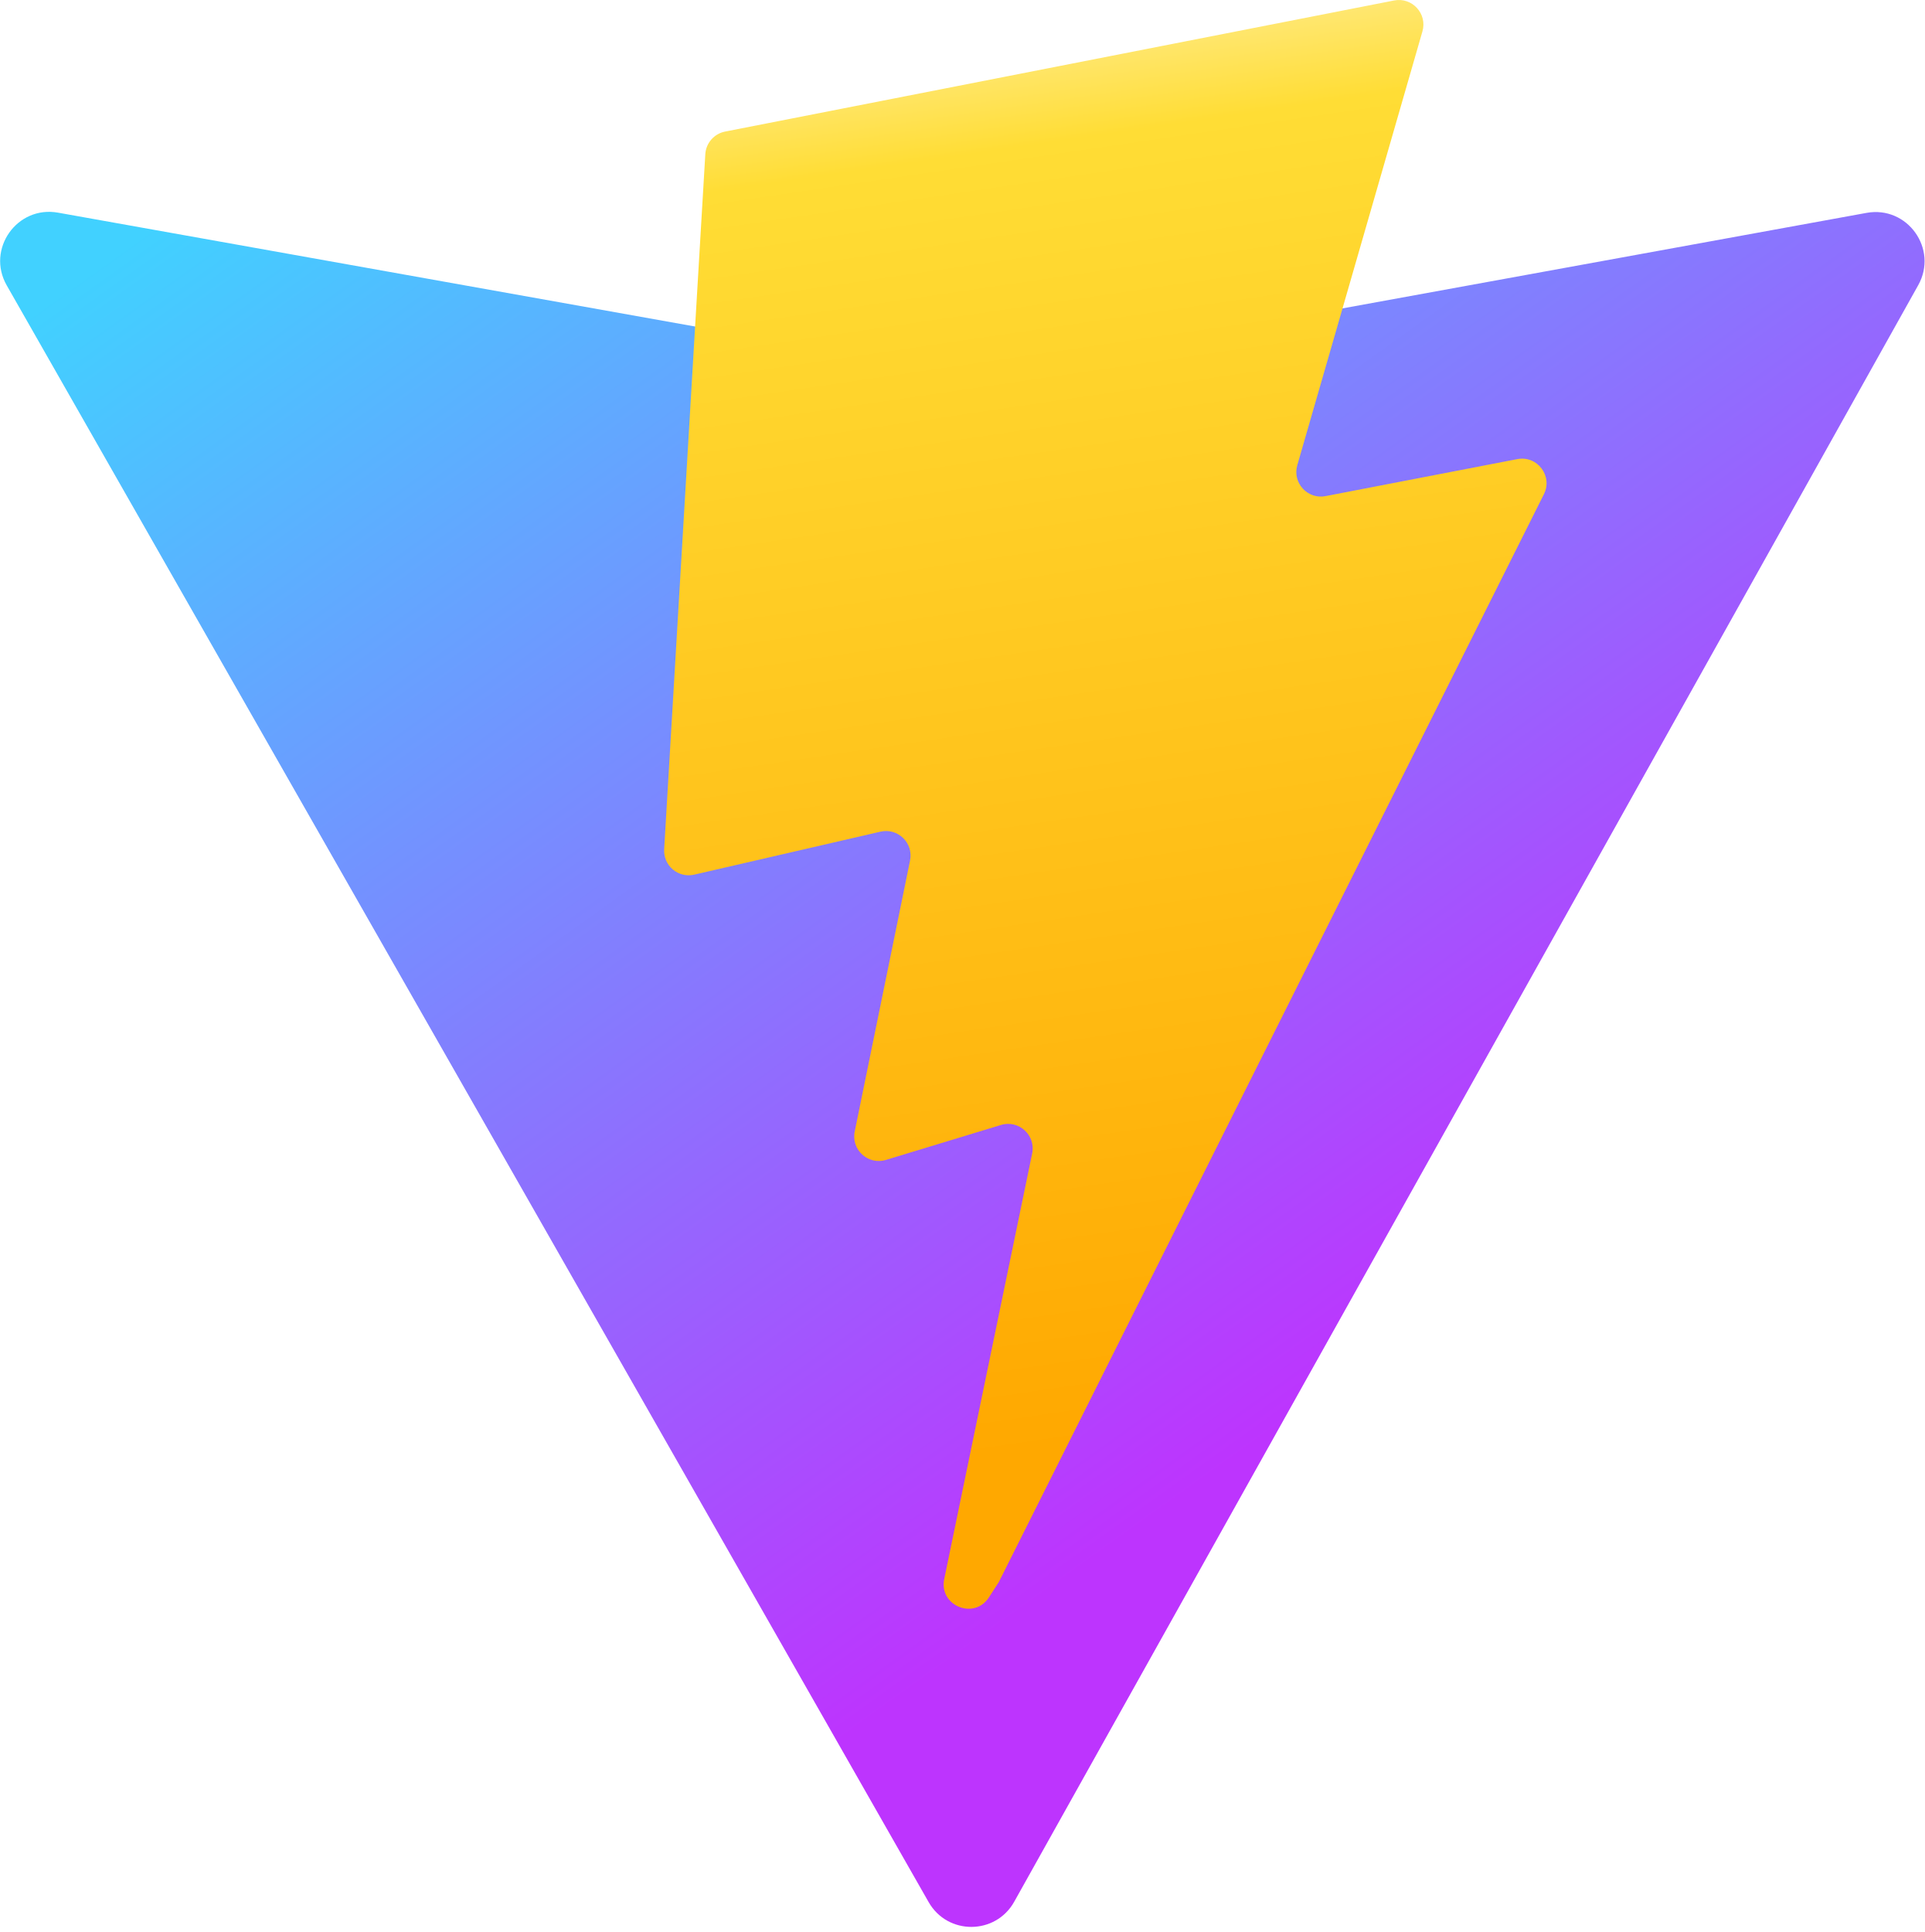
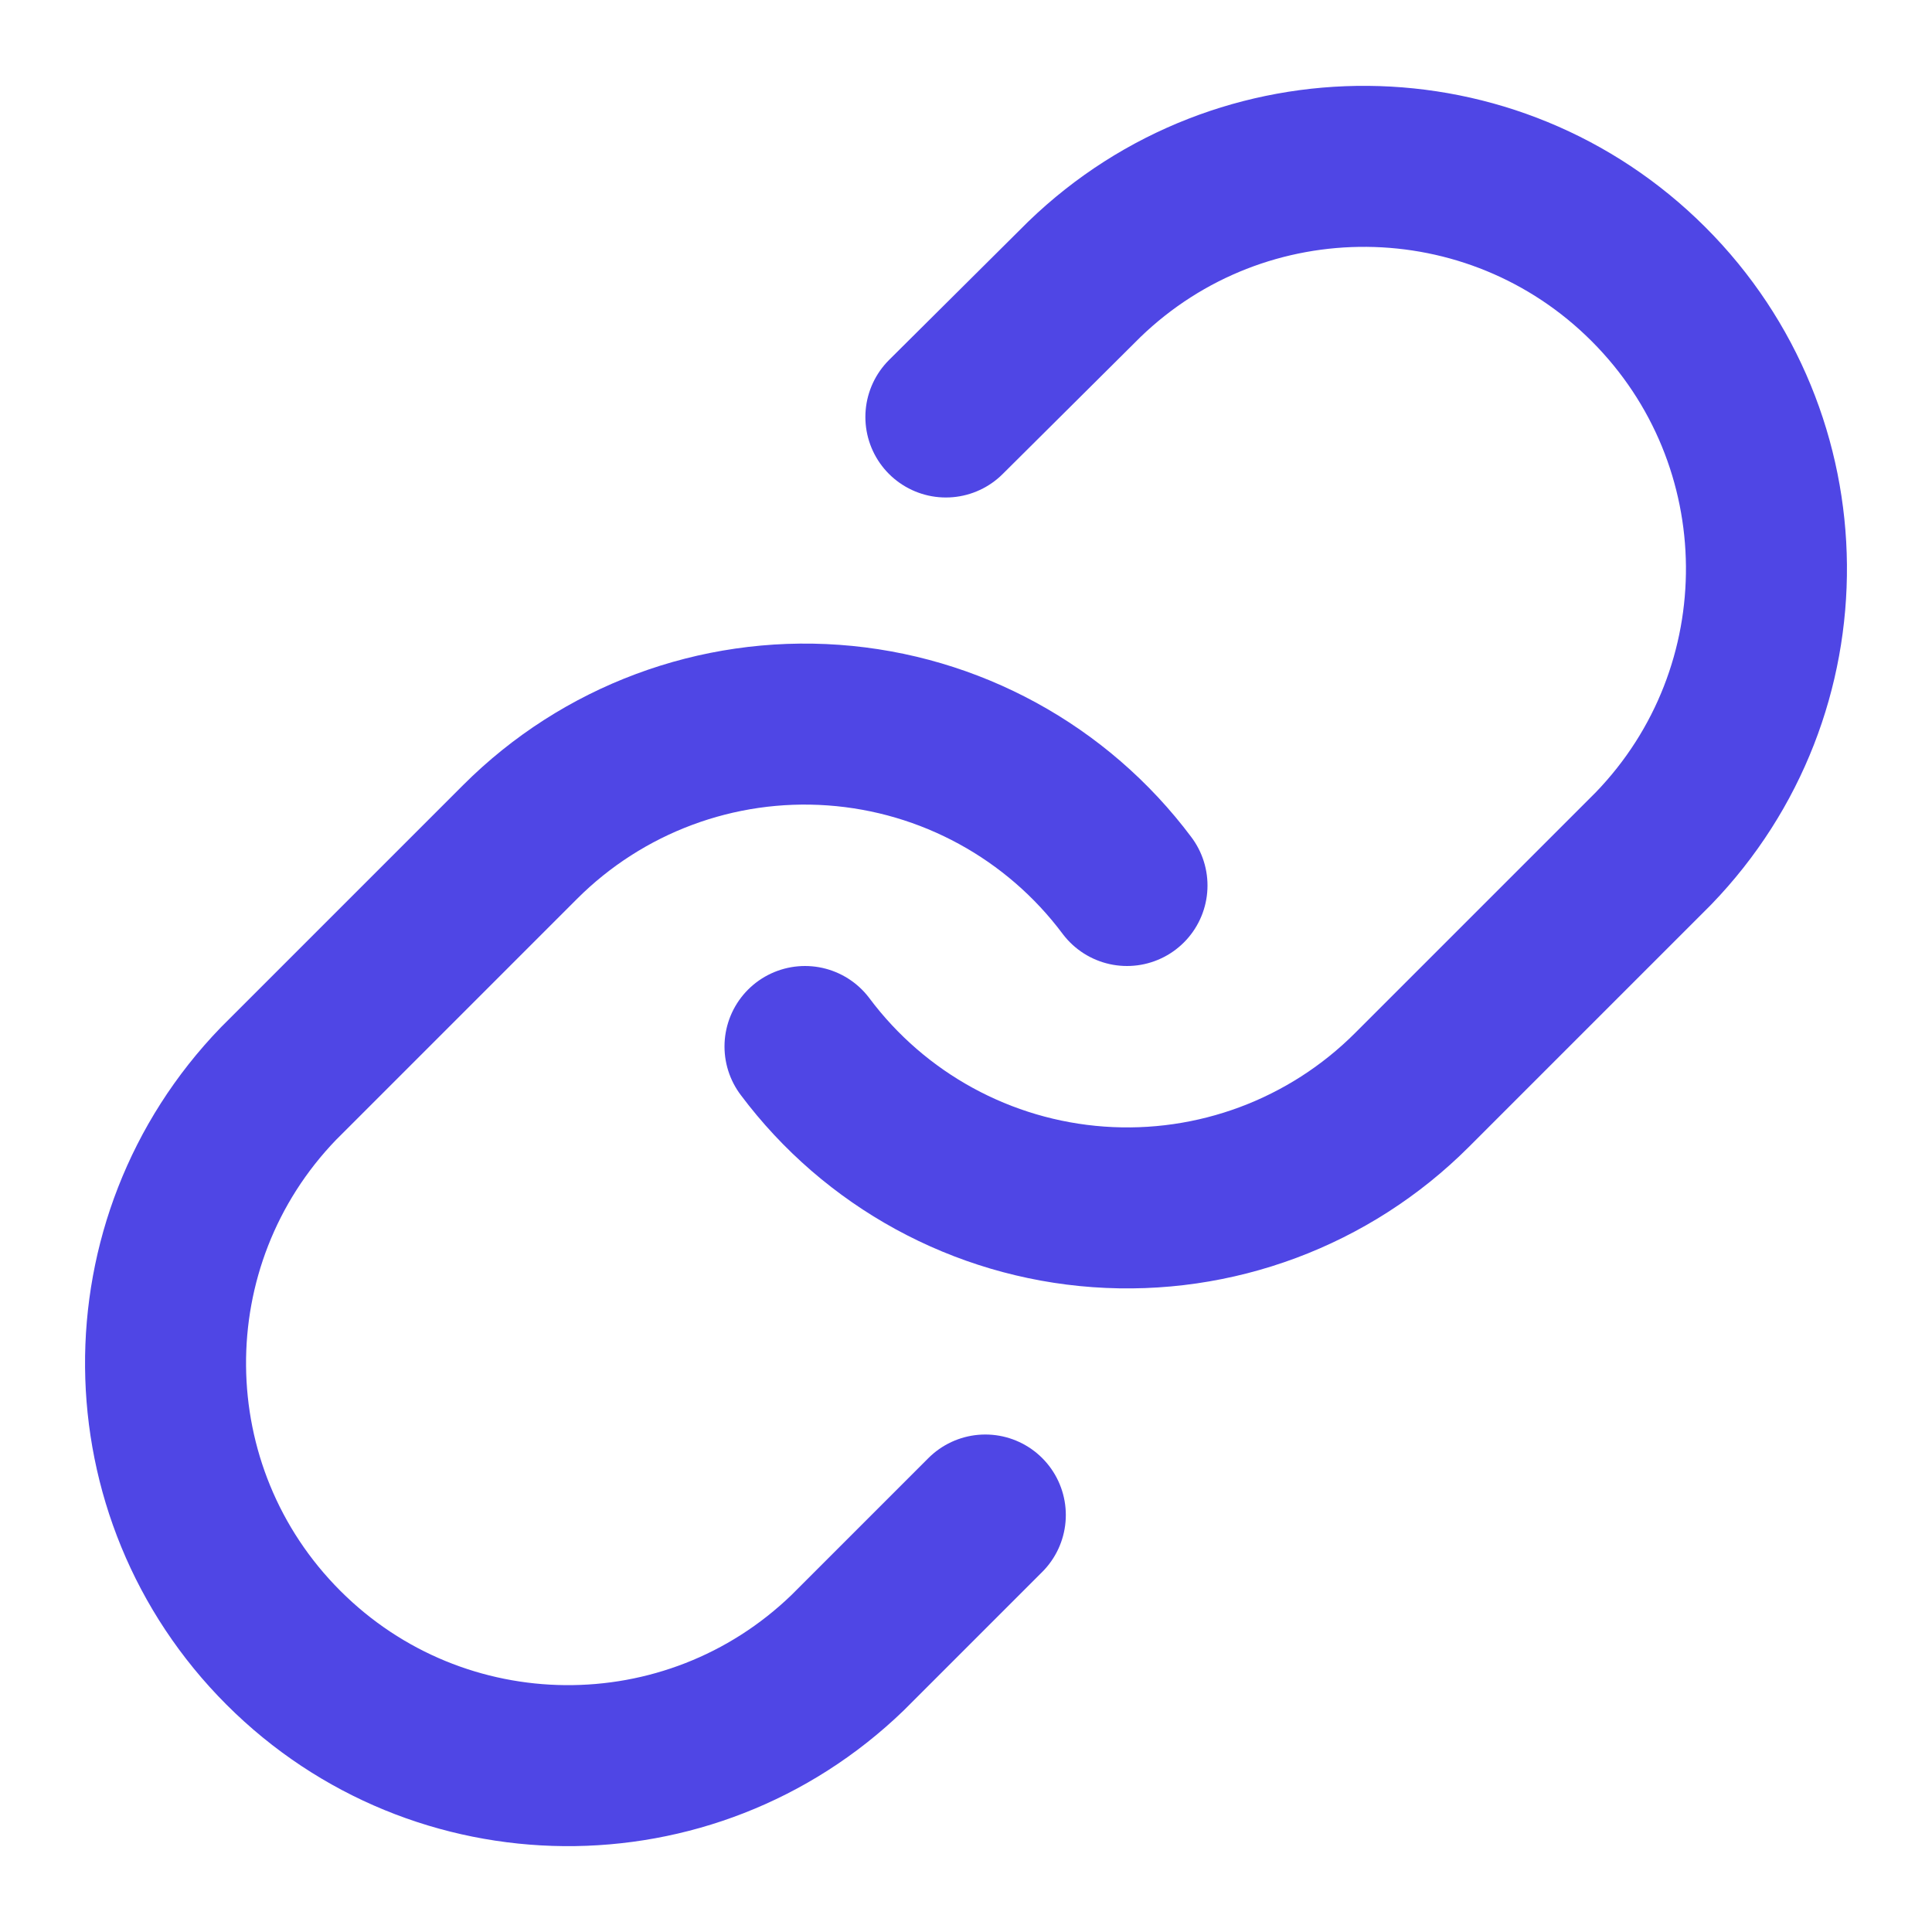
- <svg xmlns="http://www.w3.org/2000/svg" aria-hidden="true" role="img" class="iconify iconify--logos" width="31.88" height="32" preserveAspectRatio="xMidYMid meet" viewBox="0 0 256 257">
-   <defs>
-     <linearGradient id="IconifyId1813088fe1fbc01fb466" x1="-.828%" x2="57.636%" y1="7.652%" y2="78.411%">
-       <stop offset="0%" stop-color="#41D1FF" />
-       <stop offset="100%" stop-color="#BD34FE" />
-     </linearGradient>
-     <linearGradient id="IconifyId1813088fe1fbc01fb467" x1="43.376%" x2="50.316%" y1="2.242%" y2="89.03%">
-       <stop offset="0%" stop-color="#FFEA83" />
-       <stop offset="8.333%" stop-color="#FFDD35" />
-       <stop offset="100%" stop-color="#FFA800" />
-     </linearGradient>
-   </defs>
-   <path fill="url(#IconifyId1813088fe1fbc01fb466)" d="M255.153 37.938L134.897 252.976c-2.483 4.44-8.862 4.466-11.382.048L.875 37.958c-2.746-4.814 1.371-10.646 6.827-9.67l120.385 21.517a6.537 6.537 0 0 0 2.322-.004l117.867-21.483c5.438-.991 9.574 4.796 6.877 9.62Z" />
-   <path fill="url(#IconifyId1813088fe1fbc01fb467)" d="M185.432.063L96.44 17.501a3.268 3.268 0 0 0-2.634 3.014l-5.474 92.456a3.268 3.268 0 0 0 3.997 3.378l24.777-5.718c2.318-.535 4.413 1.507 3.936 3.838l-7.361 36.047c-.495 2.426 1.782 4.5 4.151 3.78l15.304-4.649c2.372-.72 4.652 1.36 4.15 3.788l-11.698 56.621c-.732 3.542 3.979 5.473 5.943 2.437l1.313-2.028l72.516-144.72c1.215-2.423-.88-5.186-3.54-4.672l-25.505 4.922c-2.396.462-4.435-1.77-3.759-4.114l16.646-57.705c.677-2.35-1.37-4.583-3.769-4.113Z" />
+ <svg xmlns="http://www.w3.org/2000/svg" width="24" height="24" viewBox="0 0 24 24" fill="none" stroke="rgb(79 70 229)" stroke-width="2" stroke-linecap="round" stroke-linejoin="round" class="lucide lucide-link h-8 w-8 text-indigo-600">
+   <path d="M10 13a5 5 0 0 0 7.54.54l3-3a5 5 0 0 0-7.07-7.07l-1.72 1.71" />
+   <path d="M14 11a5 5 0 0 0-7.54-.54l-3 3a5 5 0 0 0 7.07 7.07l1.71-1.71" />
</svg>
